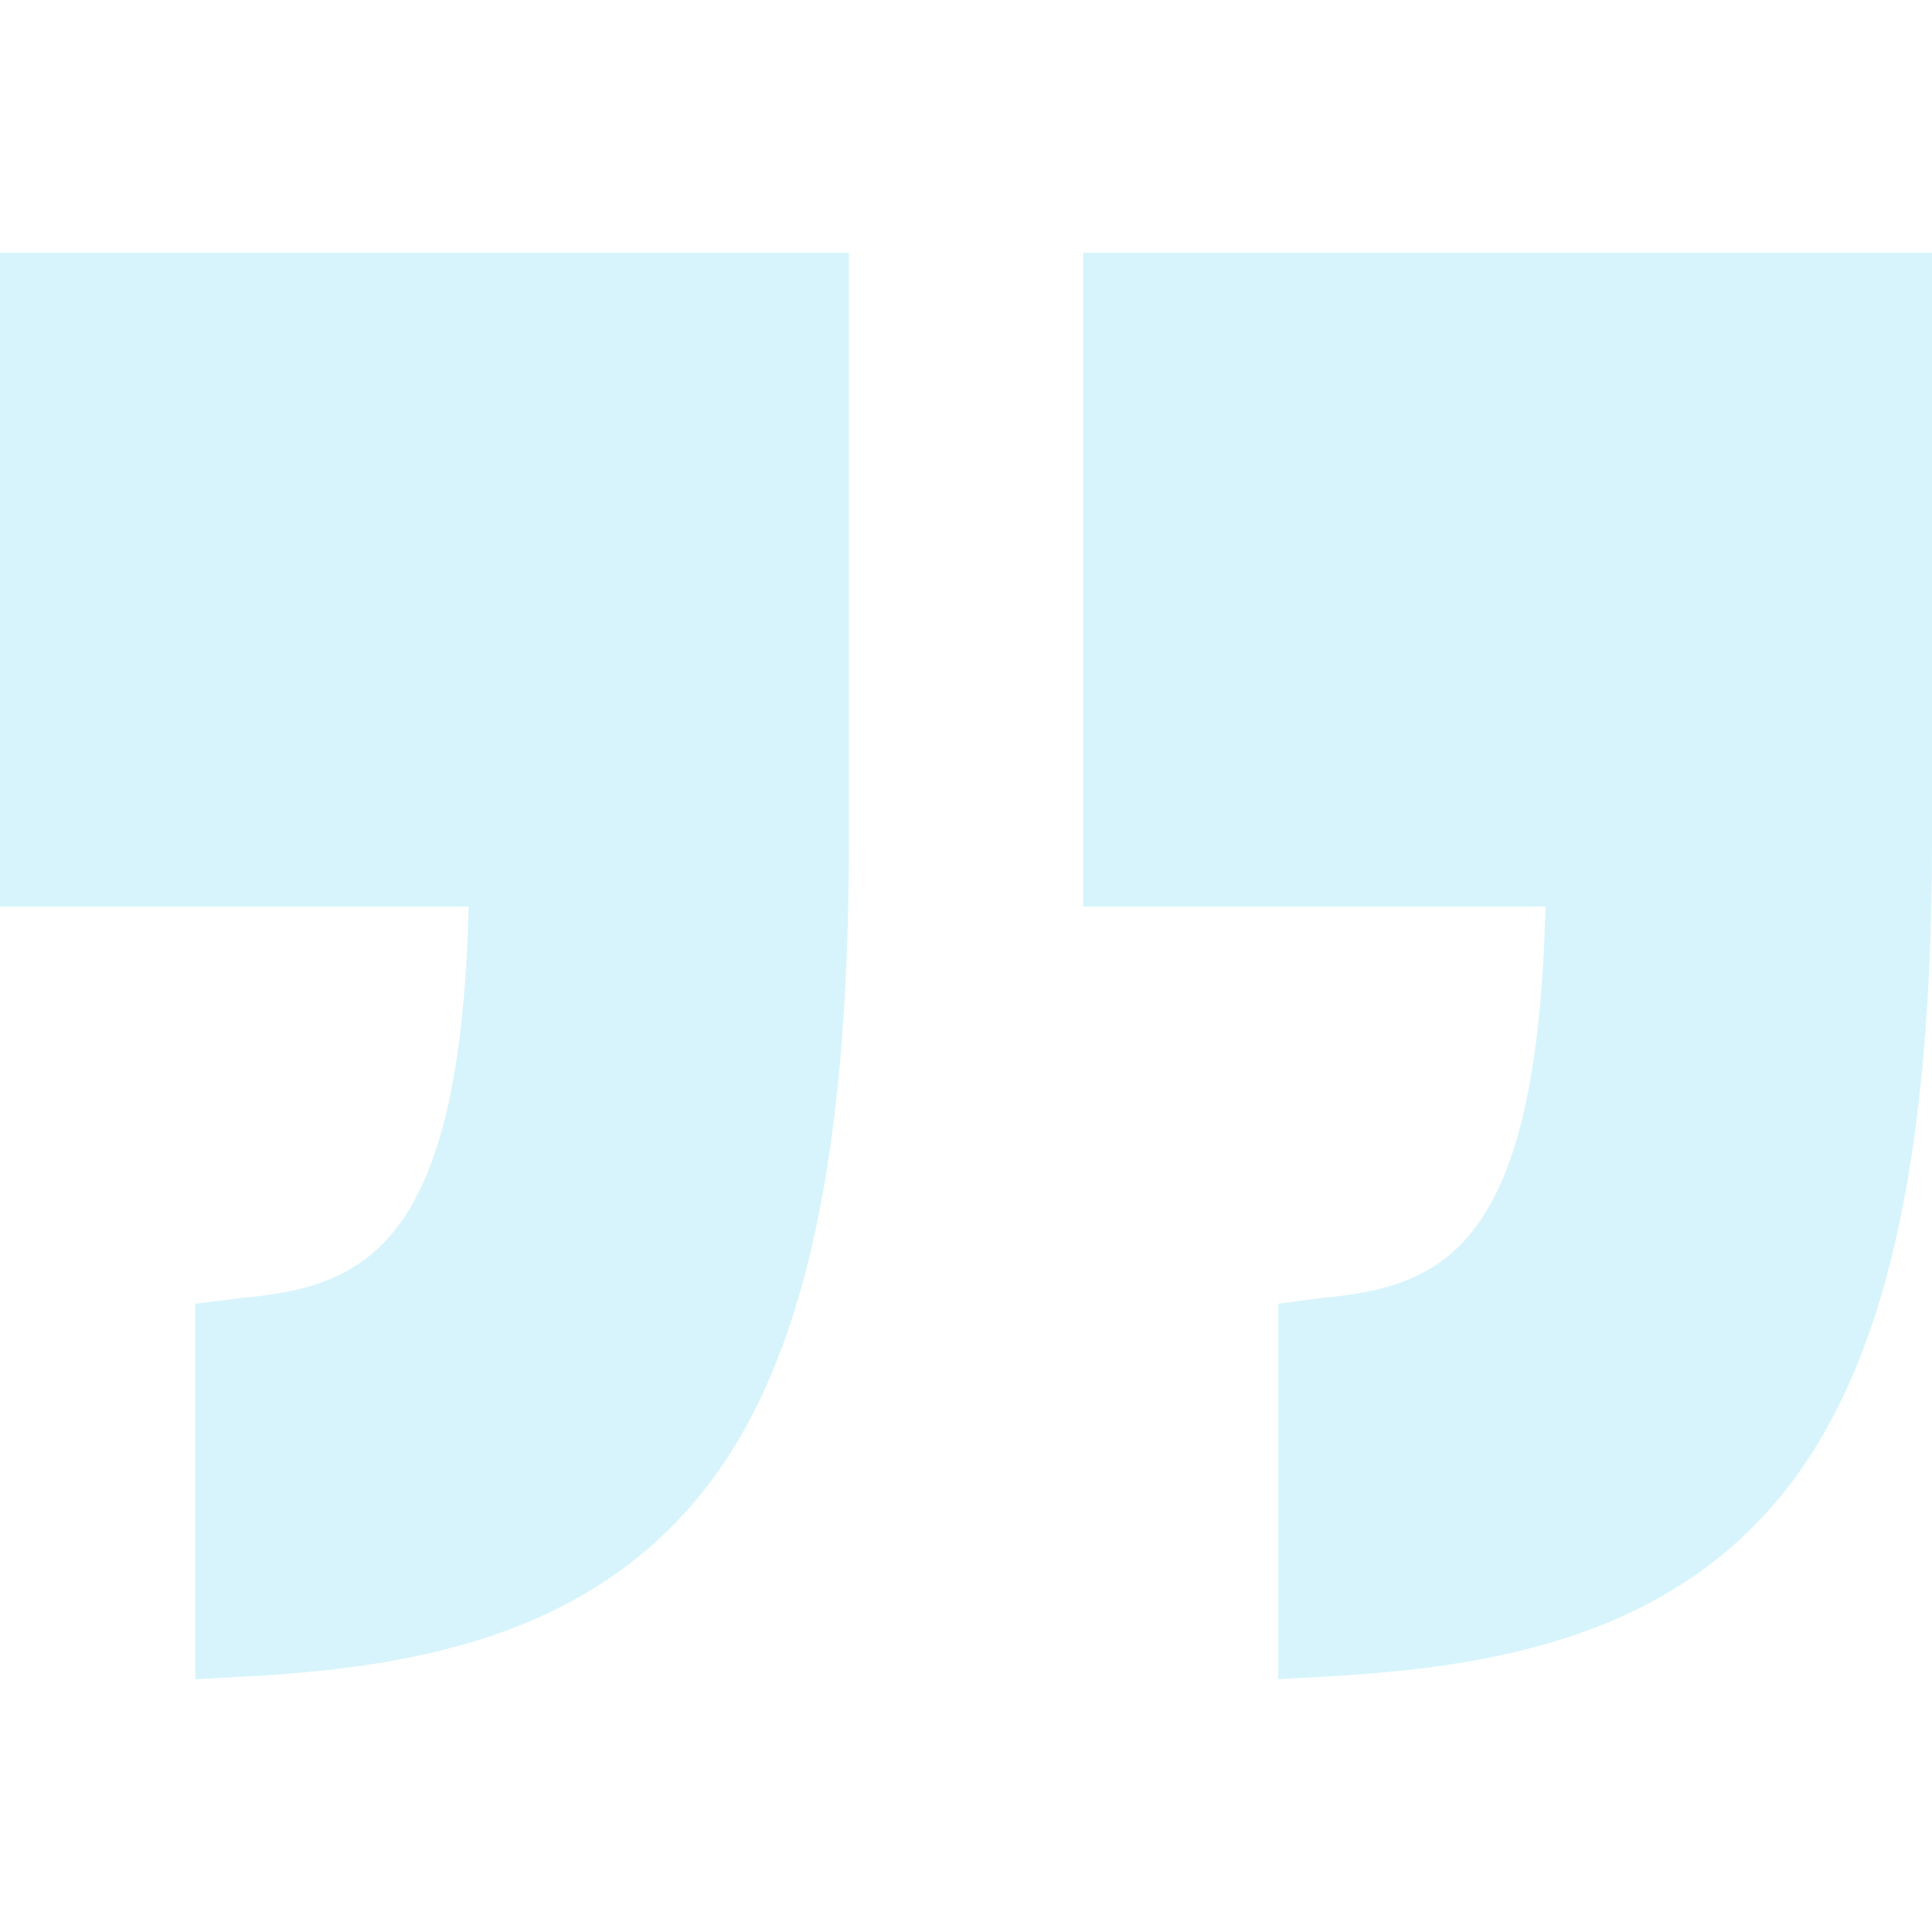
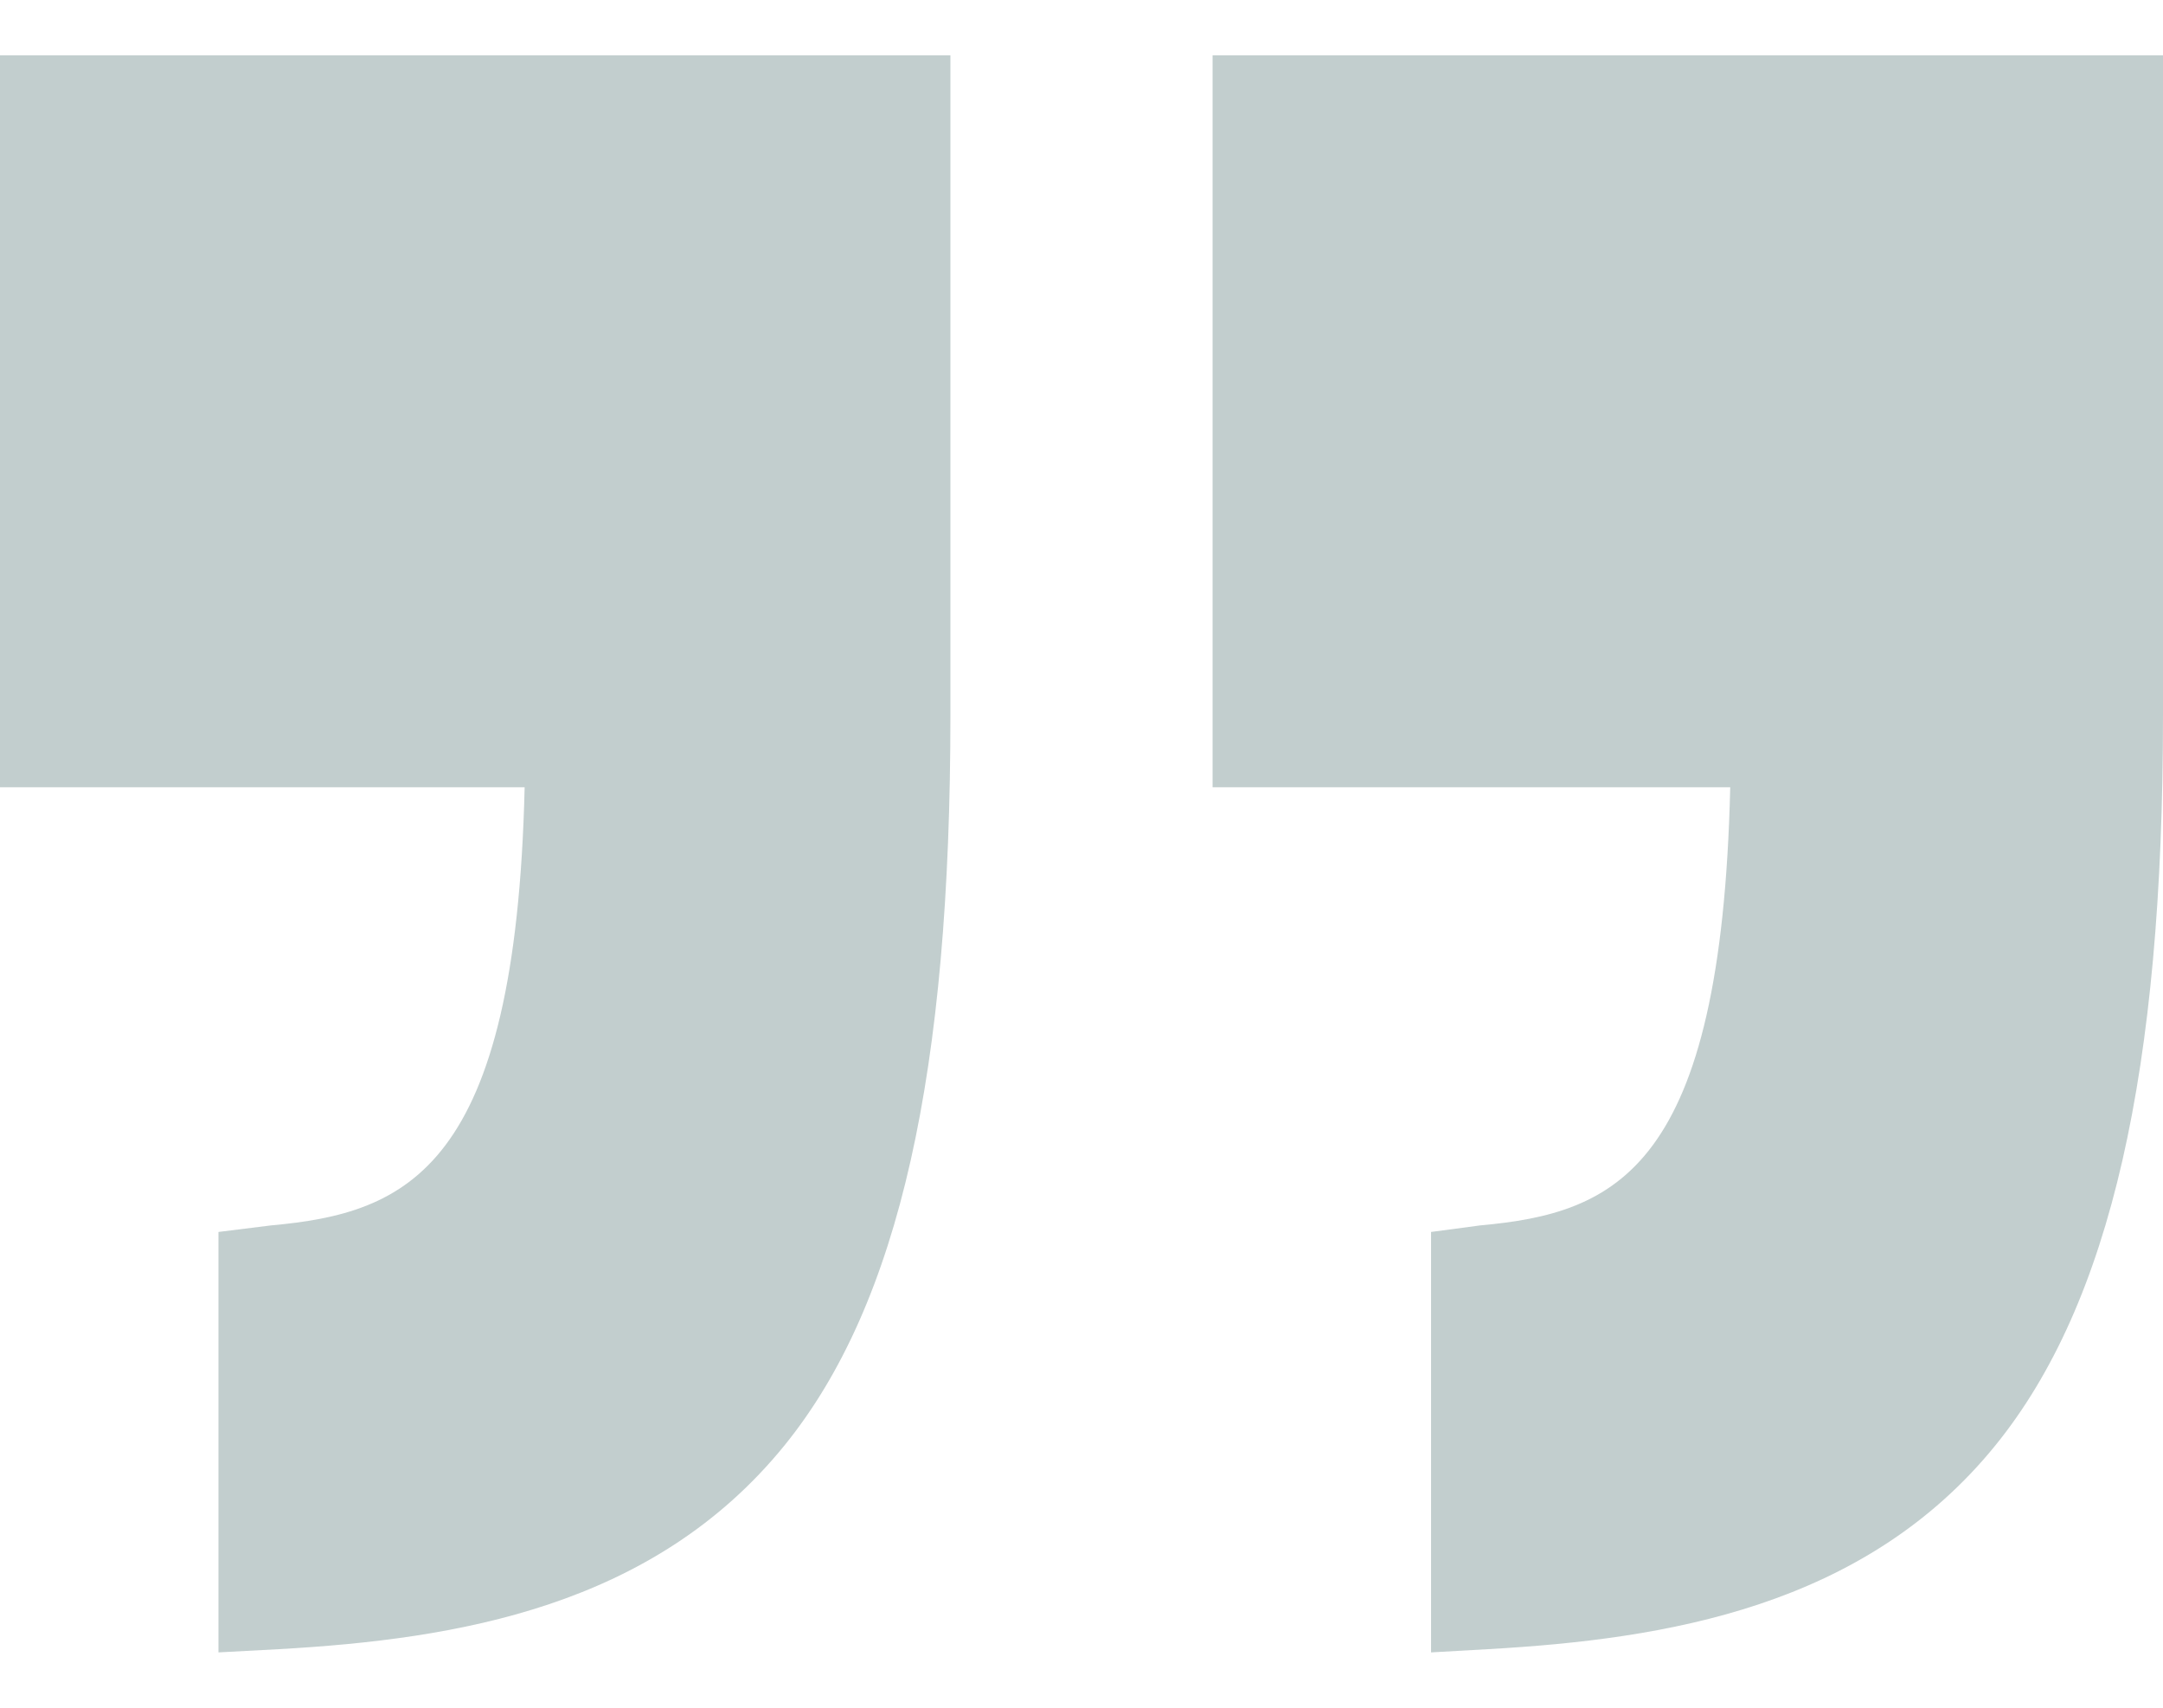
- <svg xmlns="http://www.w3.org/2000/svg" width="67" height="67" viewBox="0 0 67 67" fill="none">
-   <path d="M-3.96405e-06 31.437L16.25 31.437C15.973 43.281 12.614 44.625 8.395 45.009L6.768 45.211L6.768 58.234L8.643 58.133C14.152 57.823 20.243 56.83 24.307 51.813C27.869 47.416 29.439 40.231 29.439 29.202L29.439 8.766L0 8.766L-3.96405e-06 31.437Z" fill="#D7F4FC" />
-   <path d="M37.561 8.766L37.561 31.437L53.594 31.437C53.316 43.281 50.066 44.625 45.847 45.009L44.328 45.211L44.328 58.234L46.095 58.133C51.605 57.823 57.75 56.83 61.814 51.813C65.375 47.416 67 40.231 67 29.202L67 8.766L37.561 8.766Z" fill="#D7F4FC" />
+ <svg xmlns="http://www.w3.org/2000/svg" width="38" height="30" viewBox="0 0 38 30" fill="none">
+   <path d="M-2.24827e-06 13.83L9.217 13.83C9.059 20.547 7.154 21.31 4.761 21.527L3.838 21.642L3.838 29.028L4.902 28.971C8.027 28.795 11.481 28.232 13.786 25.387C15.806 22.893 16.697 18.818 16.697 12.562L16.697 0.972L0 0.972L-2.24827e-06 13.83Z" fill="#C2CECE" />
+   <path d="M21.303 0.972L21.303 13.83L30.397 13.83C30.239 20.547 28.396 21.31 26.003 21.527L25.141 21.642L25.141 29.028L26.144 28.971C29.268 28.795 32.754 28.232 35.059 25.387C37.079 22.893 38 18.818 38 12.562L38 0.972L21.303 0.972Z" fill="#C2CECE" />
</svg>
